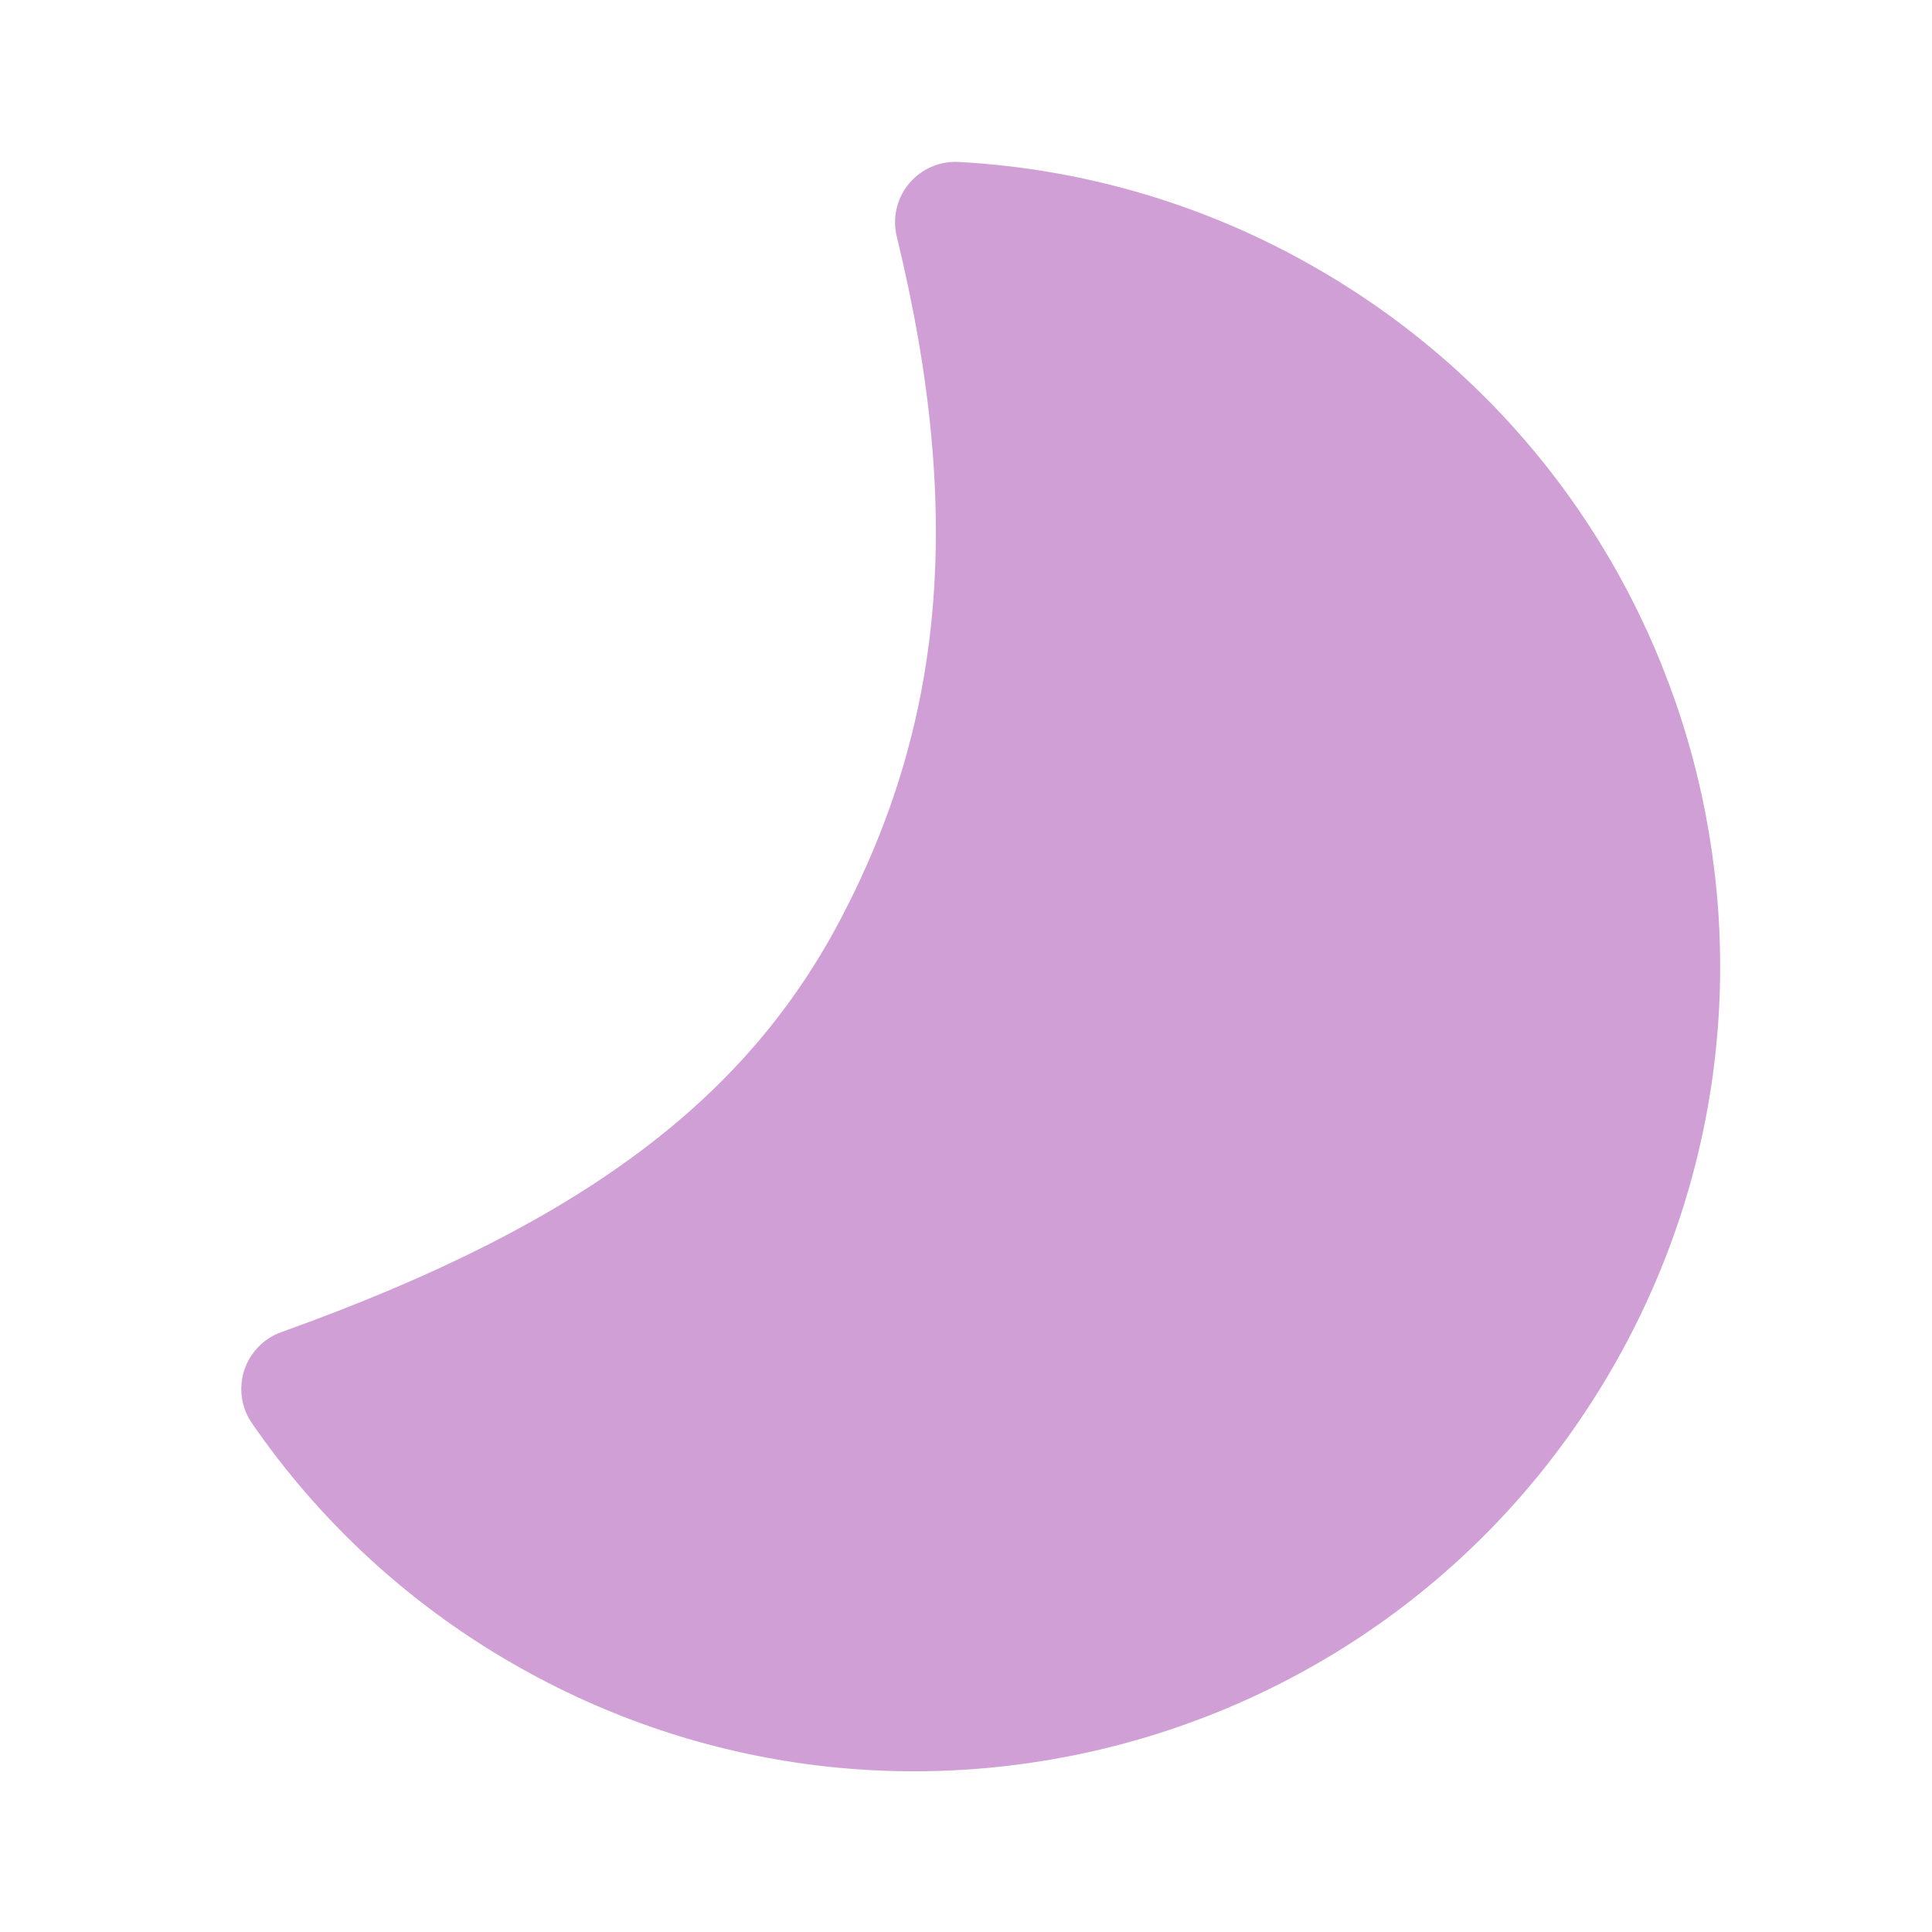
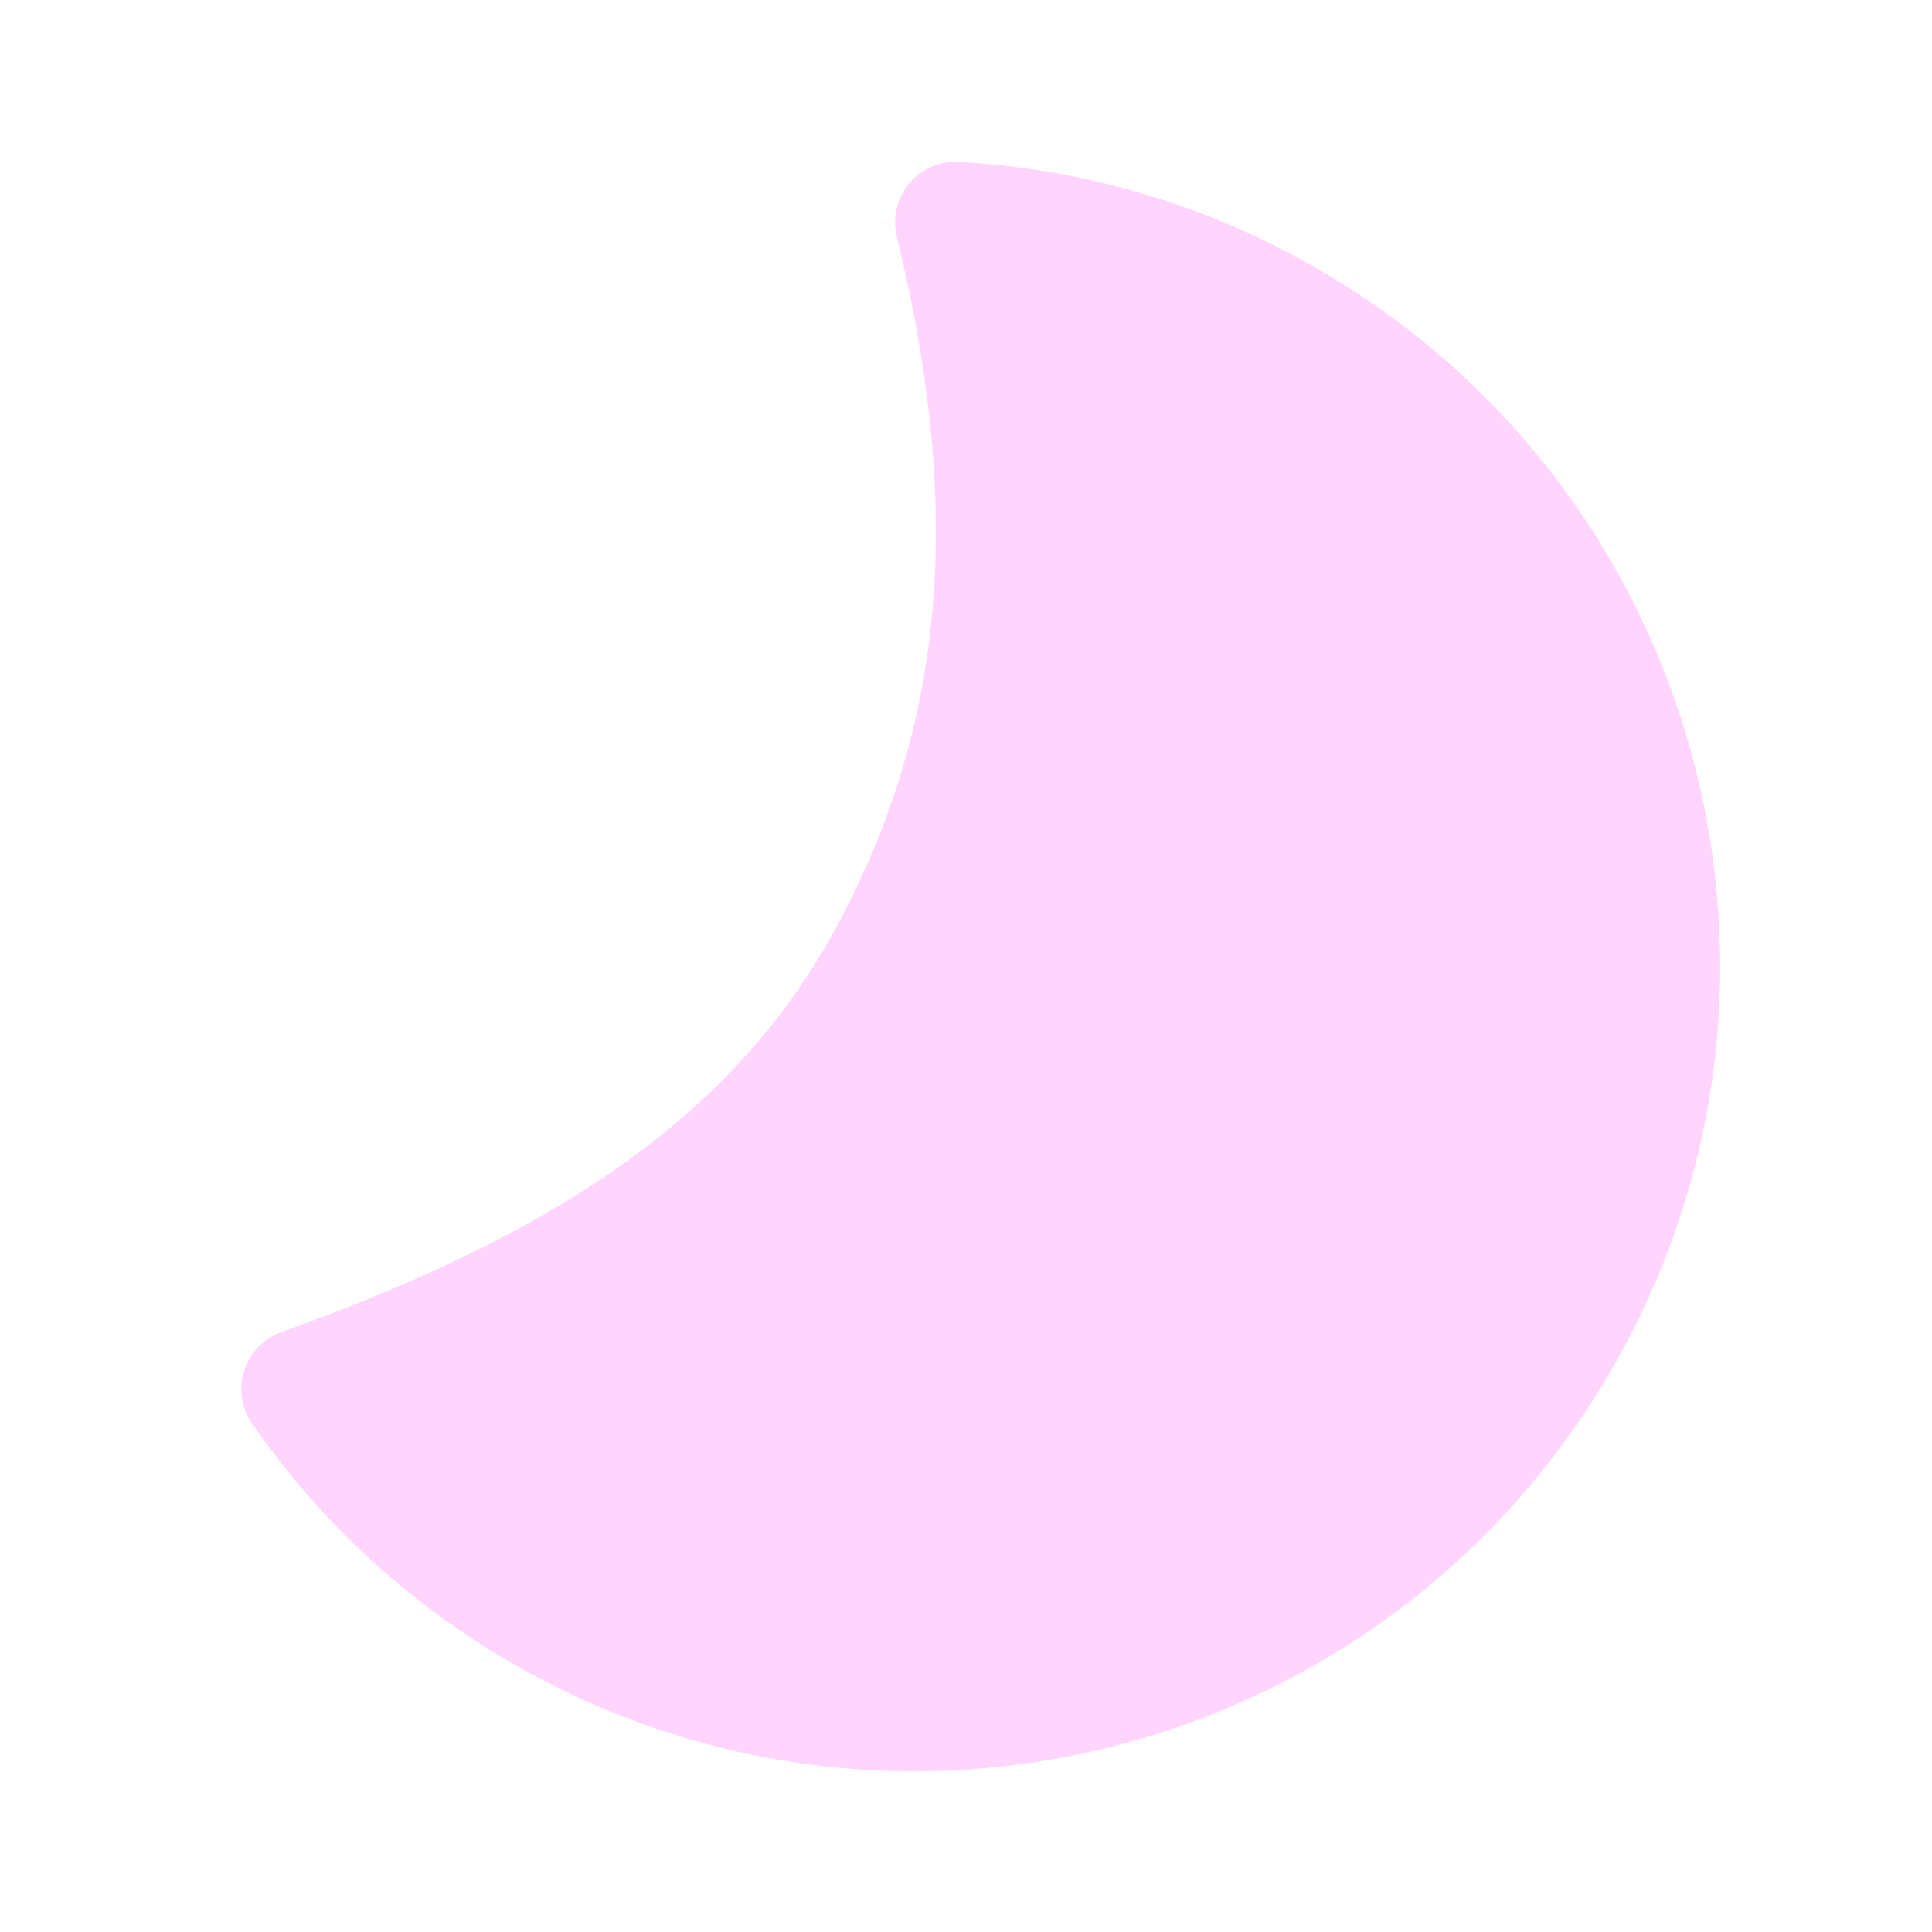
<svg xmlns="http://www.w3.org/2000/svg" width="24" height="24" fill="none" viewBox="0 0 24 24">
-   <path d="M20.026 17.001c-2.762 4.784-8.879 6.423-13.663 3.661A9.965 9.965 0 0 1 3.13 17.68a.75.75 0 0 1 .365-1.132c3.767-1.348 5.785-2.91 6.956-5.146 1.232-2.353 1.551-4.93.689-8.463a.75.75 0 0 1 .769-.927 9.961 9.961 0 0 1 4.457 1.327c4.784 2.762 6.423 8.879 3.66 13.662Z" fill="#cf9fd6" />
+   <path d="M20.026 17.001c-2.762 4.784-8.879 6.423-13.663 3.661A9.965 9.965 0 0 1 3.13 17.68a.75.75 0 0 1 .365-1.132c3.767-1.348 5.785-2.91 6.956-5.146 1.232-2.353 1.551-4.93.689-8.463a.75.75 0 0 1 .769-.927 9.961 9.961 0 0 1 4.457 1.327c4.784 2.762 6.423 8.879 3.66 13.662Z" fill="#ffd5fd" />
</svg>
